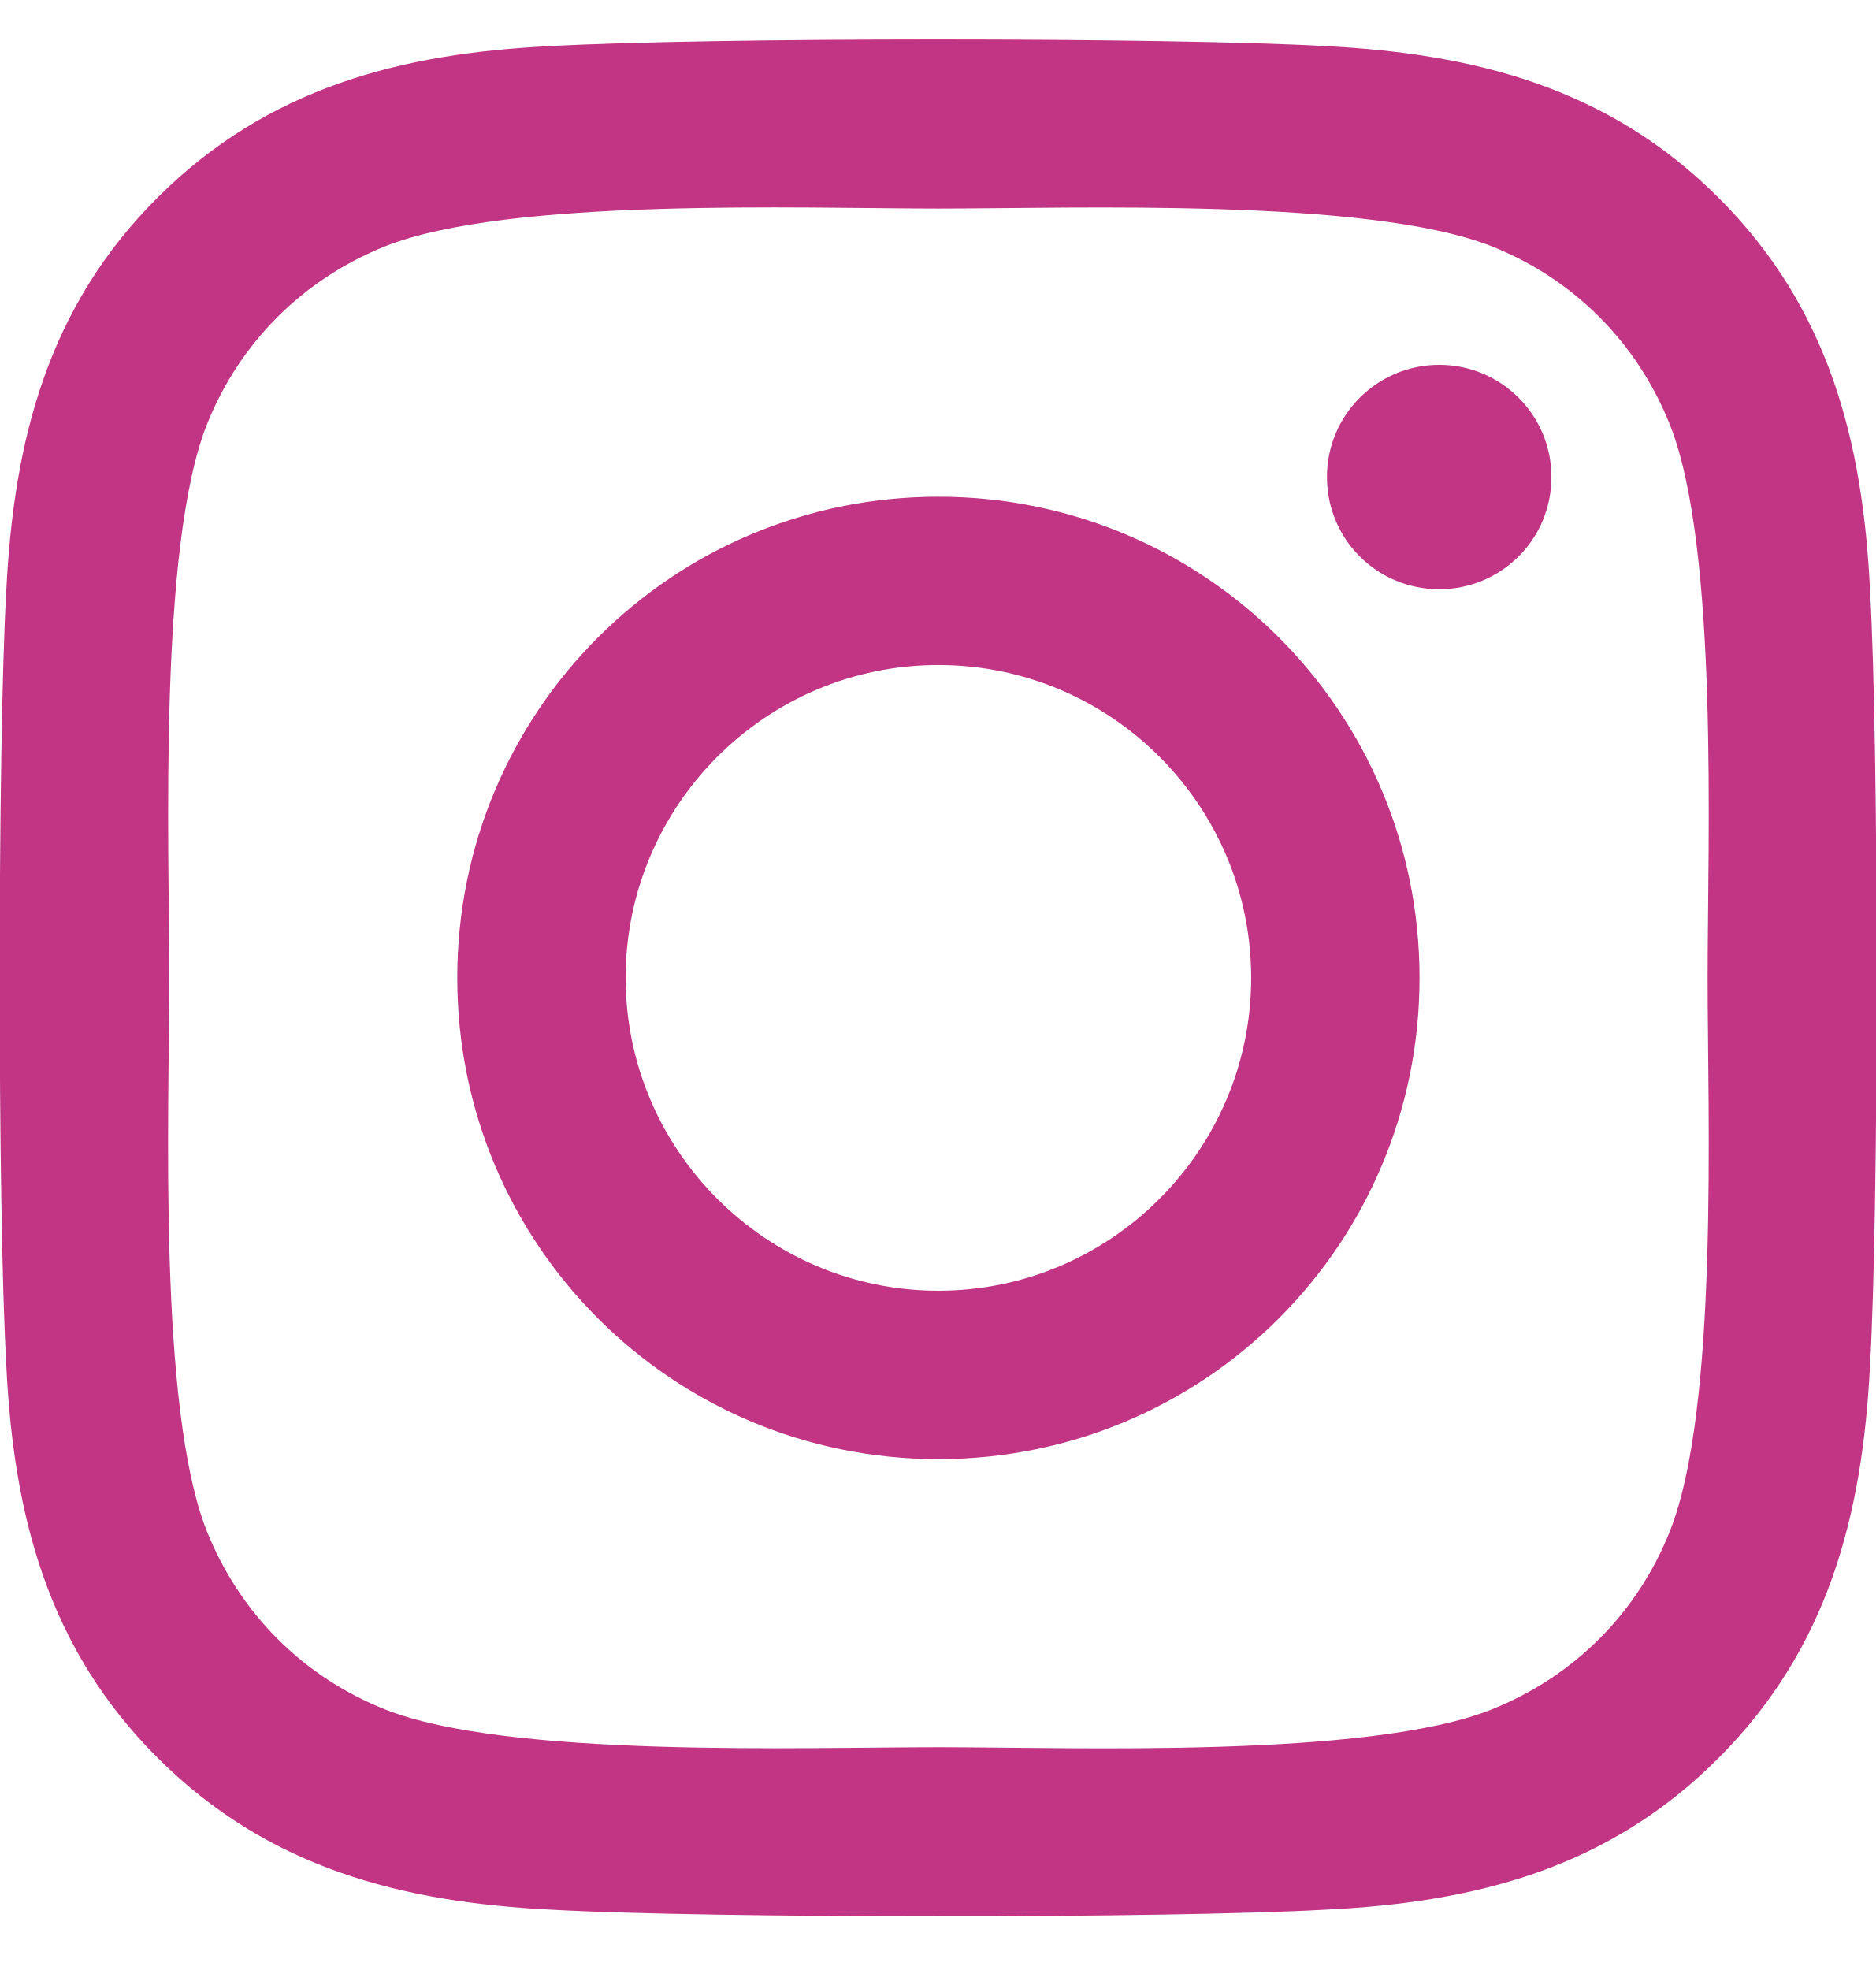
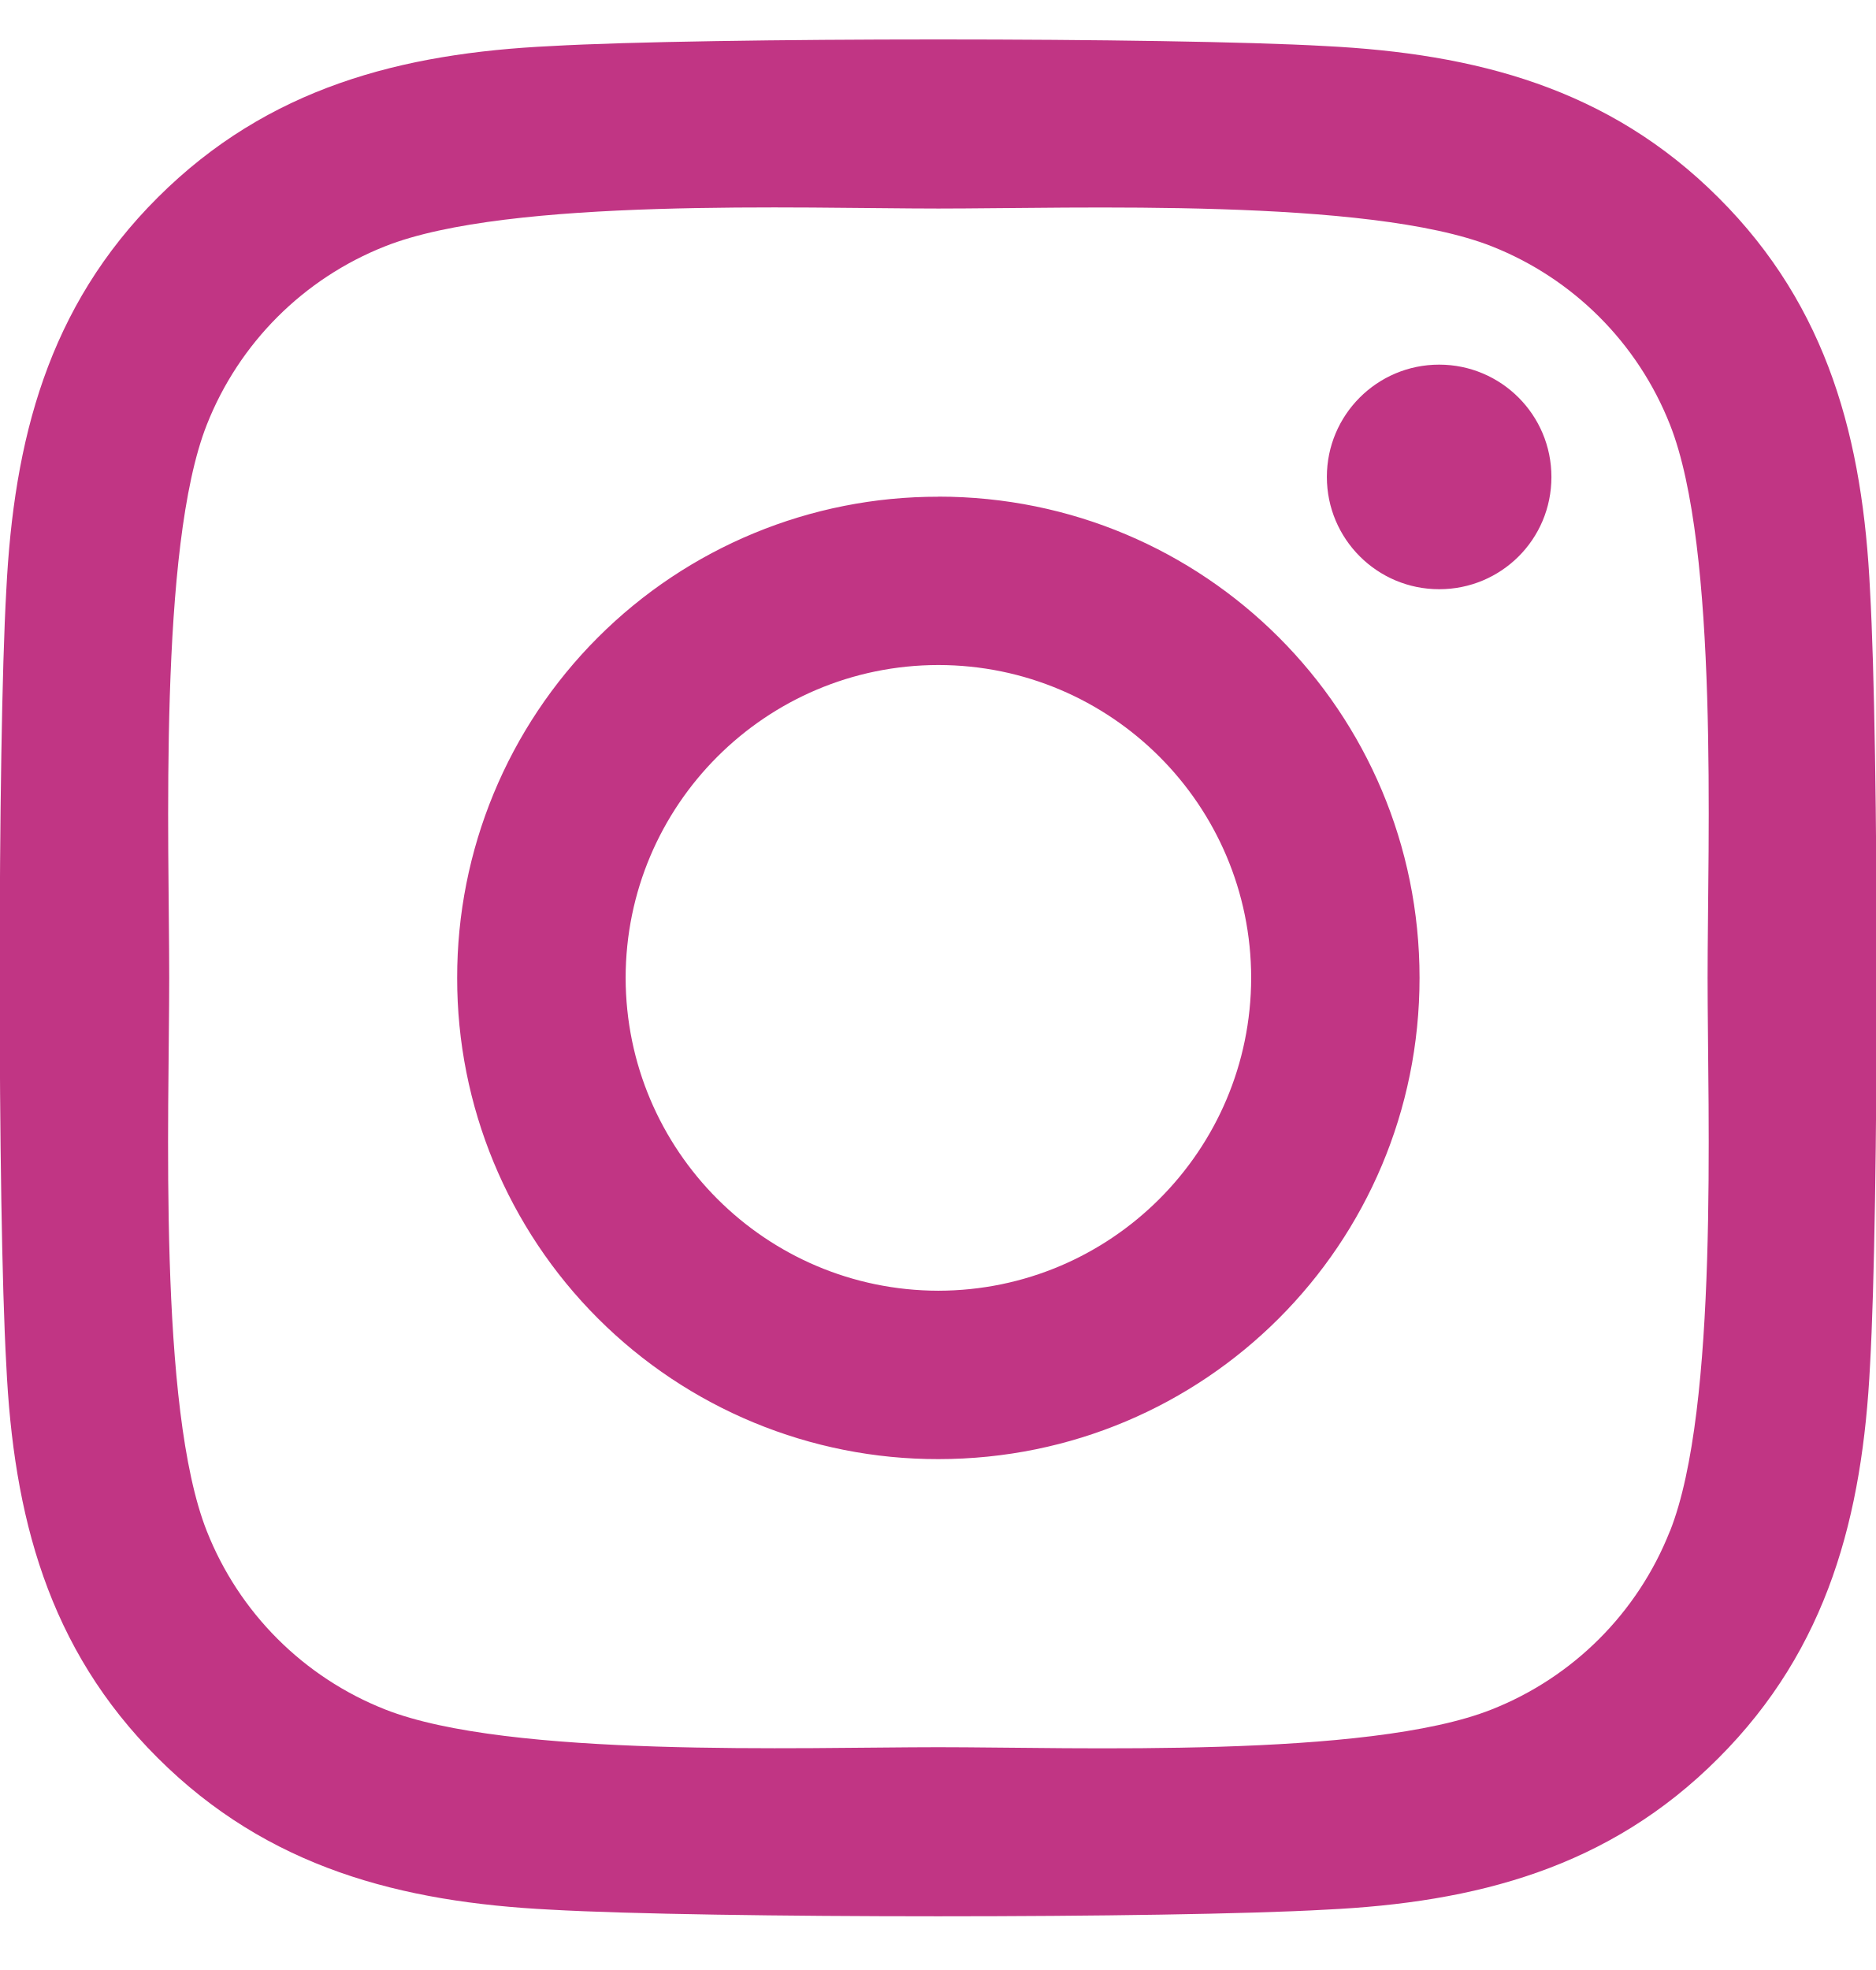
<svg xmlns="http://www.w3.org/2000/svg" width="20" height="21" viewBox="0 0 20 21" fill="none">
-   <path d="M10.004 5.295C7.165 5.295 4.875 7.585 4.875 10.424C4.875 13.264 7.165 15.554 10.004 15.554C12.844 15.554 15.134 13.264 15.134 10.424C15.134 7.585 12.844 5.295 10.004 5.295ZM10.004 13.759C8.17 13.759 6.67 12.264 6.67 10.424C6.67 8.585 8.165 7.089 10.004 7.089C11.844 7.089 13.339 8.585 13.339 10.424C13.339 12.264 11.839 13.759 10.004 13.759ZM16.54 5.085C16.54 5.75 16.004 6.281 15.344 6.281C14.678 6.281 14.147 5.746 14.147 5.085C14.147 4.424 14.683 3.889 15.344 3.889C16.004 3.889 16.54 4.424 16.54 5.085ZM19.937 6.299C19.861 4.697 19.495 3.277 18.321 2.107C17.152 0.938 15.732 0.572 14.129 0.491C12.478 0.397 7.527 0.397 5.875 0.491C4.277 0.567 2.857 0.933 1.683 2.103C0.509 3.272 0.147 4.692 0.067 6.295C-0.027 7.947 -0.027 12.898 0.067 14.549C0.143 16.152 0.509 17.572 1.683 18.741C2.857 19.911 4.272 20.277 5.875 20.357C7.527 20.451 12.478 20.451 14.129 20.357C15.732 20.281 17.152 19.915 18.321 18.741C19.491 17.572 19.857 16.152 19.937 14.549C20.031 12.898 20.031 7.951 19.937 6.299ZM17.803 16.322C17.455 17.197 16.781 17.871 15.902 18.223C14.585 18.746 11.46 18.625 10.004 18.625C8.549 18.625 5.42 18.741 4.107 18.223C3.232 17.875 2.558 17.201 2.205 16.322C1.683 15.005 1.804 11.88 1.804 10.424C1.804 8.969 1.687 5.839 2.205 4.527C2.554 3.652 3.228 2.978 4.107 2.625C5.424 2.103 8.549 2.223 10.004 2.223C11.46 2.223 14.589 2.107 15.902 2.625C16.777 2.973 17.451 3.647 17.803 4.527C18.326 5.844 18.205 8.969 18.205 10.424C18.205 11.88 18.326 15.009 17.803 16.322Z" fill="#C13584" />
+   <path d="M10.004 5.295a5.122 5.122 0 00-5.13 5.13 5.122 5.122 0 005.13 5.129c2.84 0 5.13-2.29 5.13-5.13 0-2.839-2.29-5.13-5.13-5.13zm0 8.464a3.34 3.34 0 01-3.334-3.335 3.338 3.338 0 013.334-3.335 3.338 3.338 0 013.335 3.335 3.34 3.34 0 01-3.335 3.335zm6.536-8.674c0 .665-.536 1.196-1.196 1.196a1.197 1.197 0 111.196-1.196zm3.397 1.214c-.076-1.602-.442-3.022-1.616-4.192C17.151.937 15.732.572 14.13.491c-1.651-.094-6.602-.094-8.254 0-1.598.076-3.018.442-4.192 1.612C.509 3.273.147 4.693.067 6.295c-.094 1.652-.094 6.603 0 8.254.076 1.603.442 3.023 1.616 4.192 1.174 1.17 2.59 1.536 4.192 1.616 1.652.094 6.603.094 8.254 0 1.603-.076 3.023-.442 4.192-1.616 1.17-1.17 1.536-2.59 1.616-4.192.094-1.651.094-6.598 0-8.25zm-2.134 10.023a3.376 3.376 0 01-1.901 1.901c-1.317.523-4.442.402-5.898.402-1.455 0-4.584.116-5.897-.402a3.377 3.377 0 01-1.902-1.901c-.522-1.317-.401-4.442-.401-5.898 0-1.455-.117-4.585.401-5.897a3.376 3.376 0 011.902-1.902c1.317-.522 4.442-.402 5.897-.402 1.456 0 4.585-.116 5.898.402a3.376 3.376 0 011.902 1.902c.522 1.317.401 4.442.401 5.897 0 1.456.12 4.585-.401 5.898z" fill="#C13584" />
</svg>
